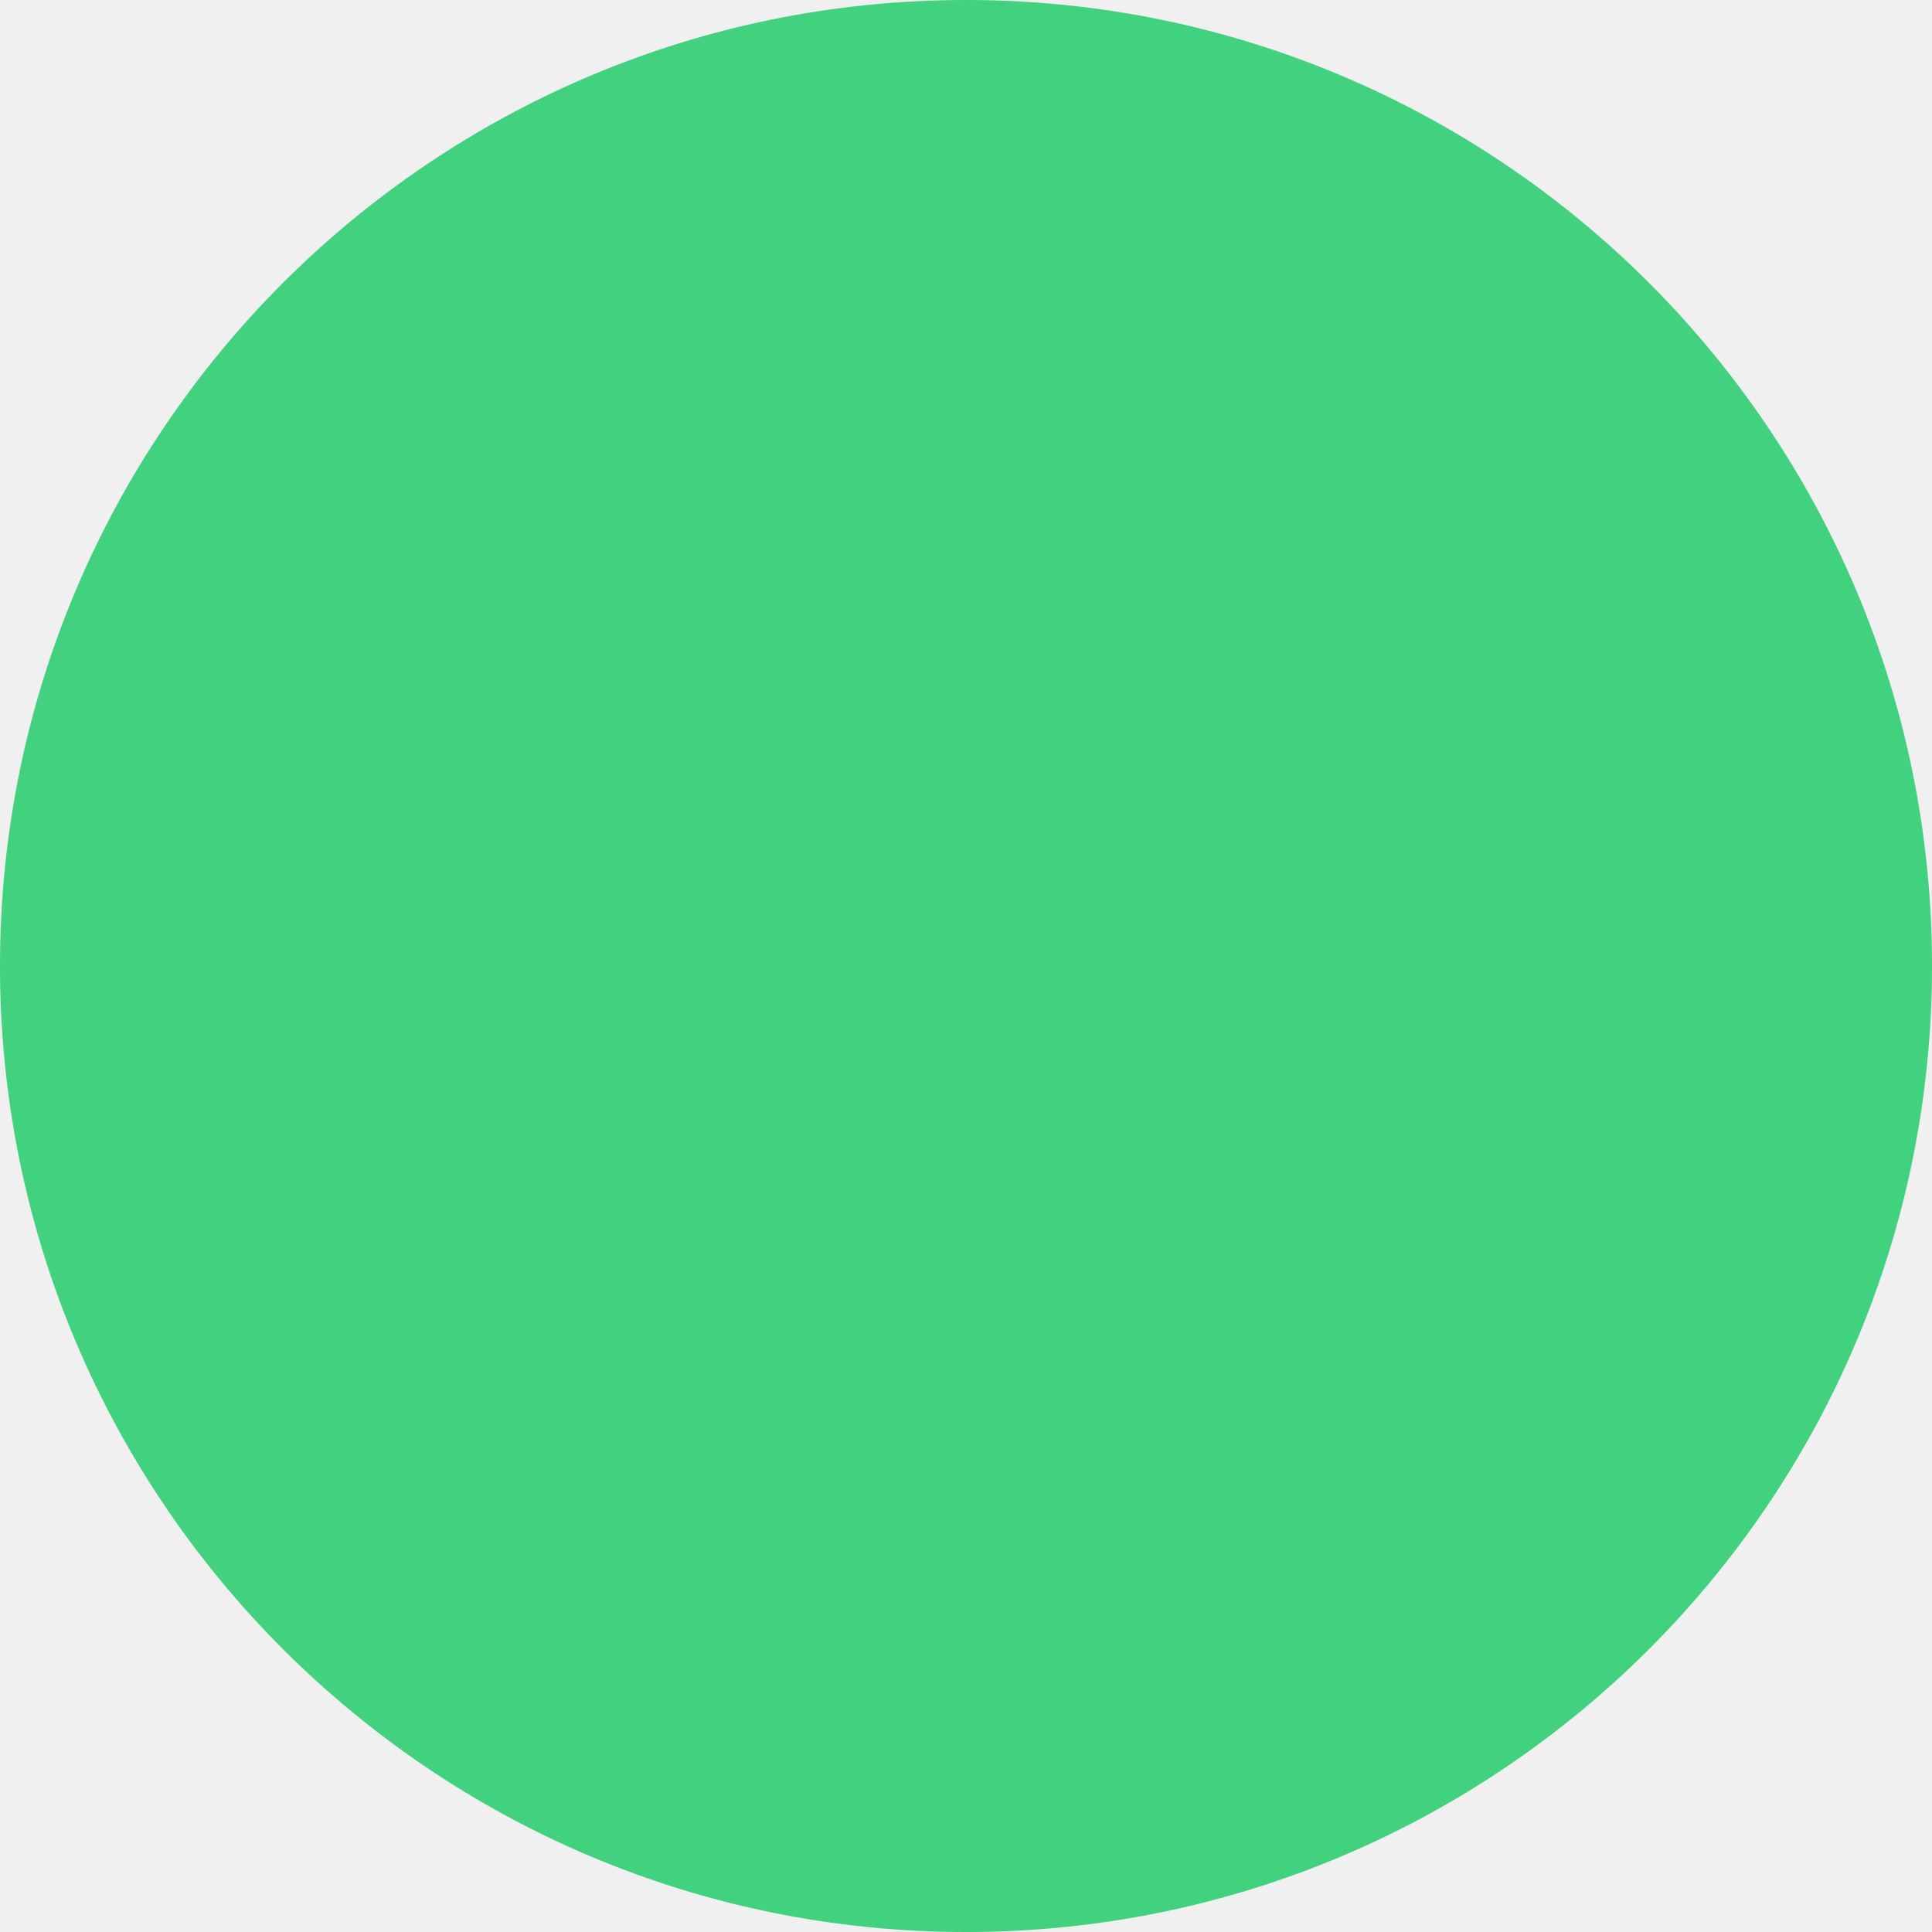
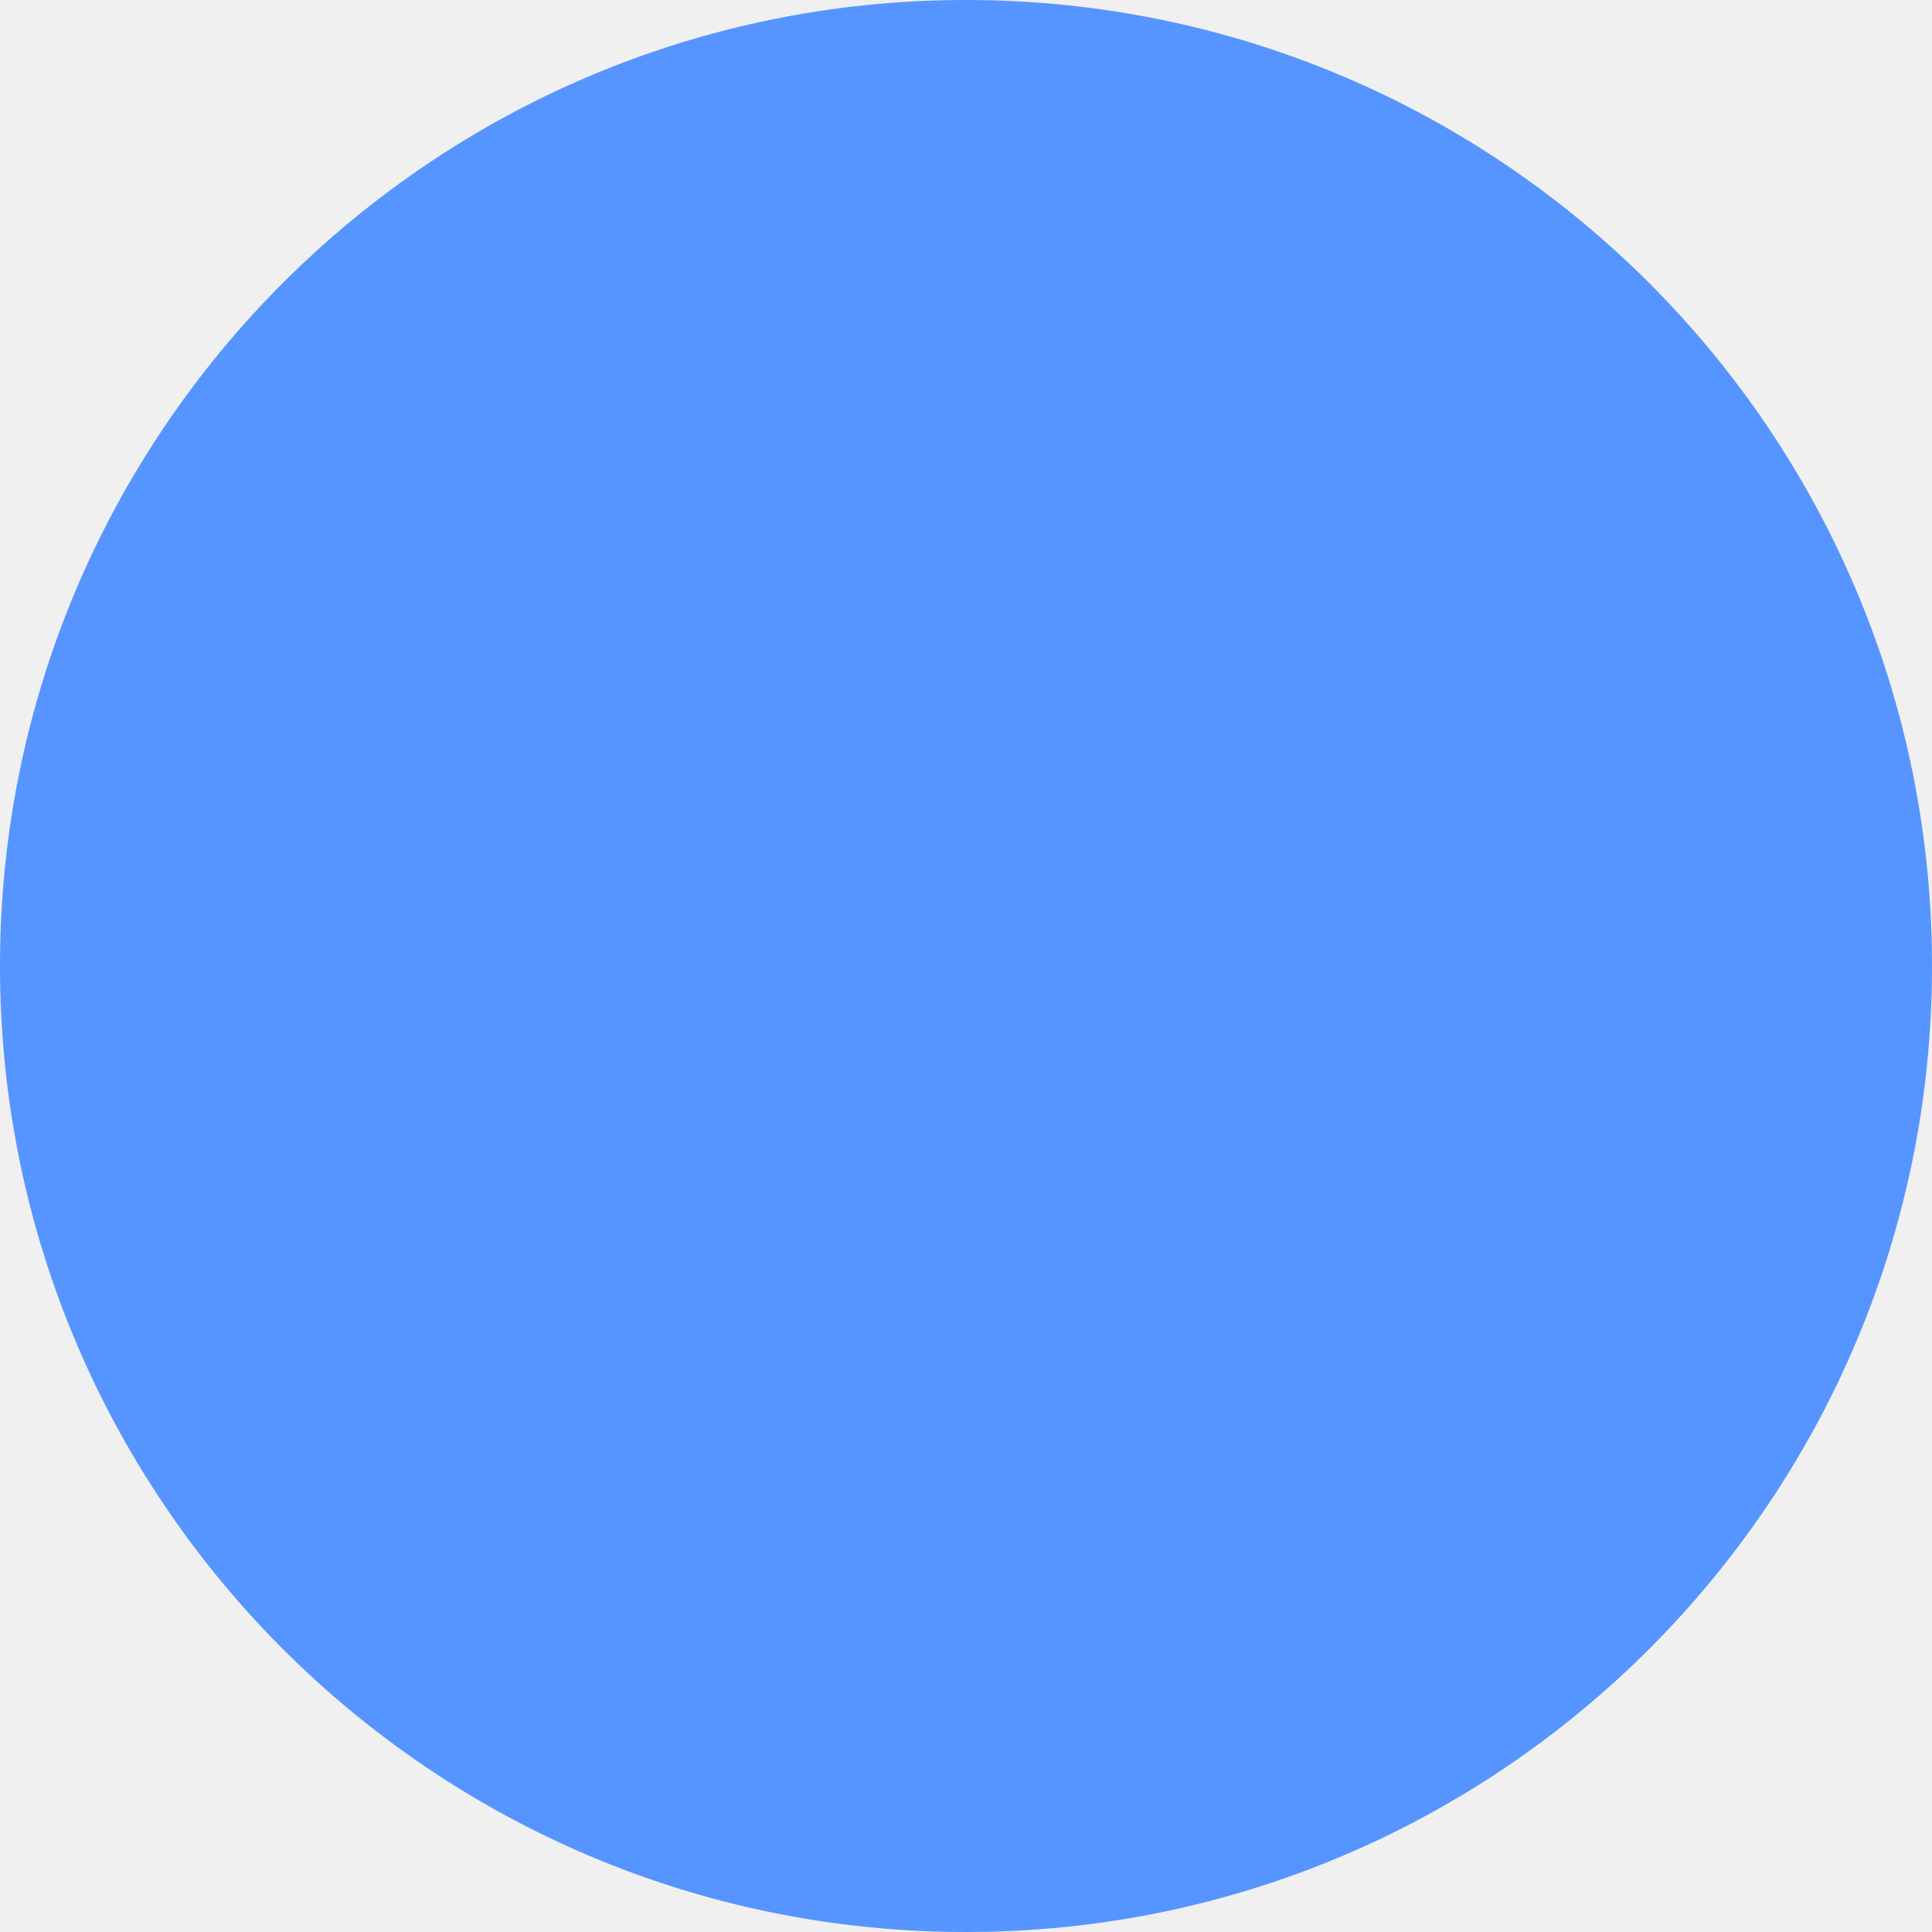
<svg xmlns="http://www.w3.org/2000/svg" width="20" height="20" id="svg2" version="1.1">
  <defs id="defs4" />
  <g id="layer1" transform="translate(0,-1032.362)">
-     <path style="fill:#2ecc71;fill-opacity:1;stroke:none" id="path3757" d="m 19,10 c 0,4.971 -4.029,9 -9,9 -4.971,0 -9,-4.029 -9,-9 0,-4.971 4.029,-9 9,-9 4.971,0 9,4.029 9,9 z" transform="matrix(1.111111,0,0,1.111111,-1.111111,1031.251)" />
+     <path style="fill:#448AFF;fill-opacity:1;stroke:none" id="path3757" d="m 19,10 c 0,4.971 -4.029,9 -9,9 -4.971,0 -9,-4.029 -9,-9 0,-4.971 4.029,-9 9,-9 4.971,0 9,4.029 9,9 z" transform="matrix(1.111111,0,0,1.111111,-1.111111,1031.251)" />
    <path transform="matrix(1.111111,0,0,1.111111,-1.111111,1031.251)" d="m 19,10 c 0,4.971 -4.029,9 -9,9 -4.971,0 -9,-4.029 -9,-9 0,-4.971 4.029,-9 9,-9 4.971,0 9,4.029 9,9 z" id="path2984" style="fill:#ffffff;fill-opacity:1;stroke:none;opacity:0.1" />
  </g>
</svg>
